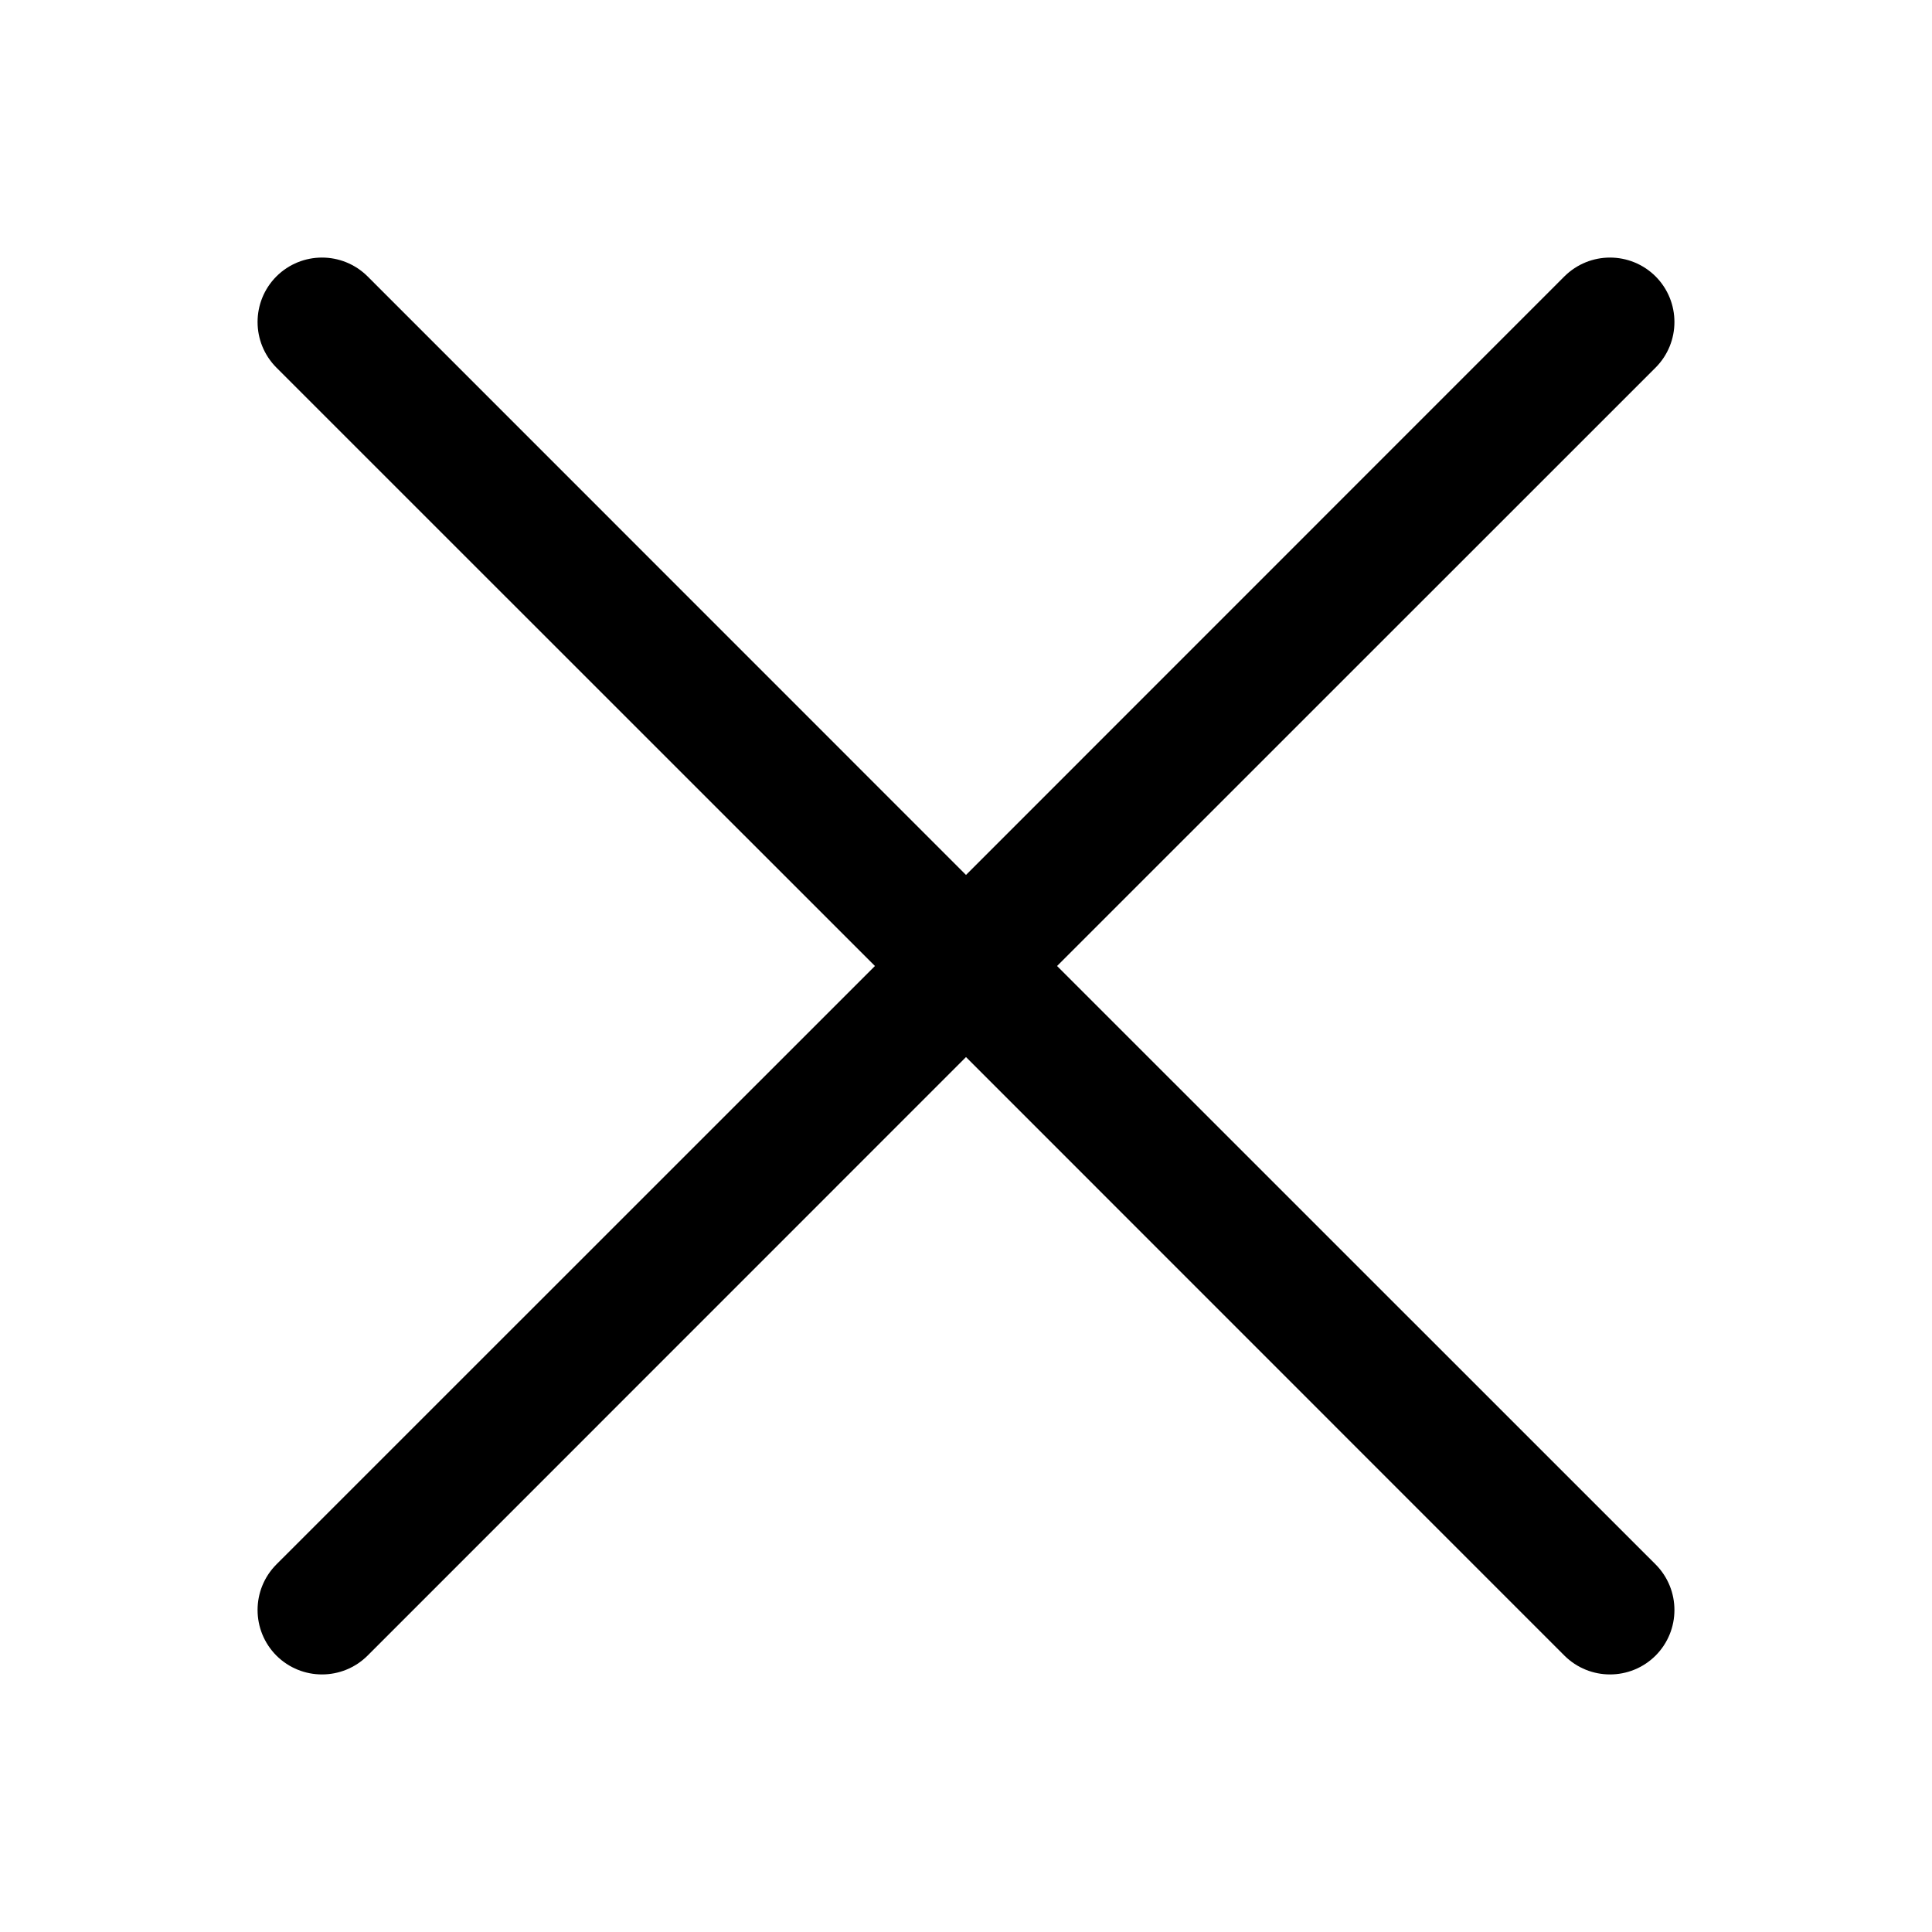
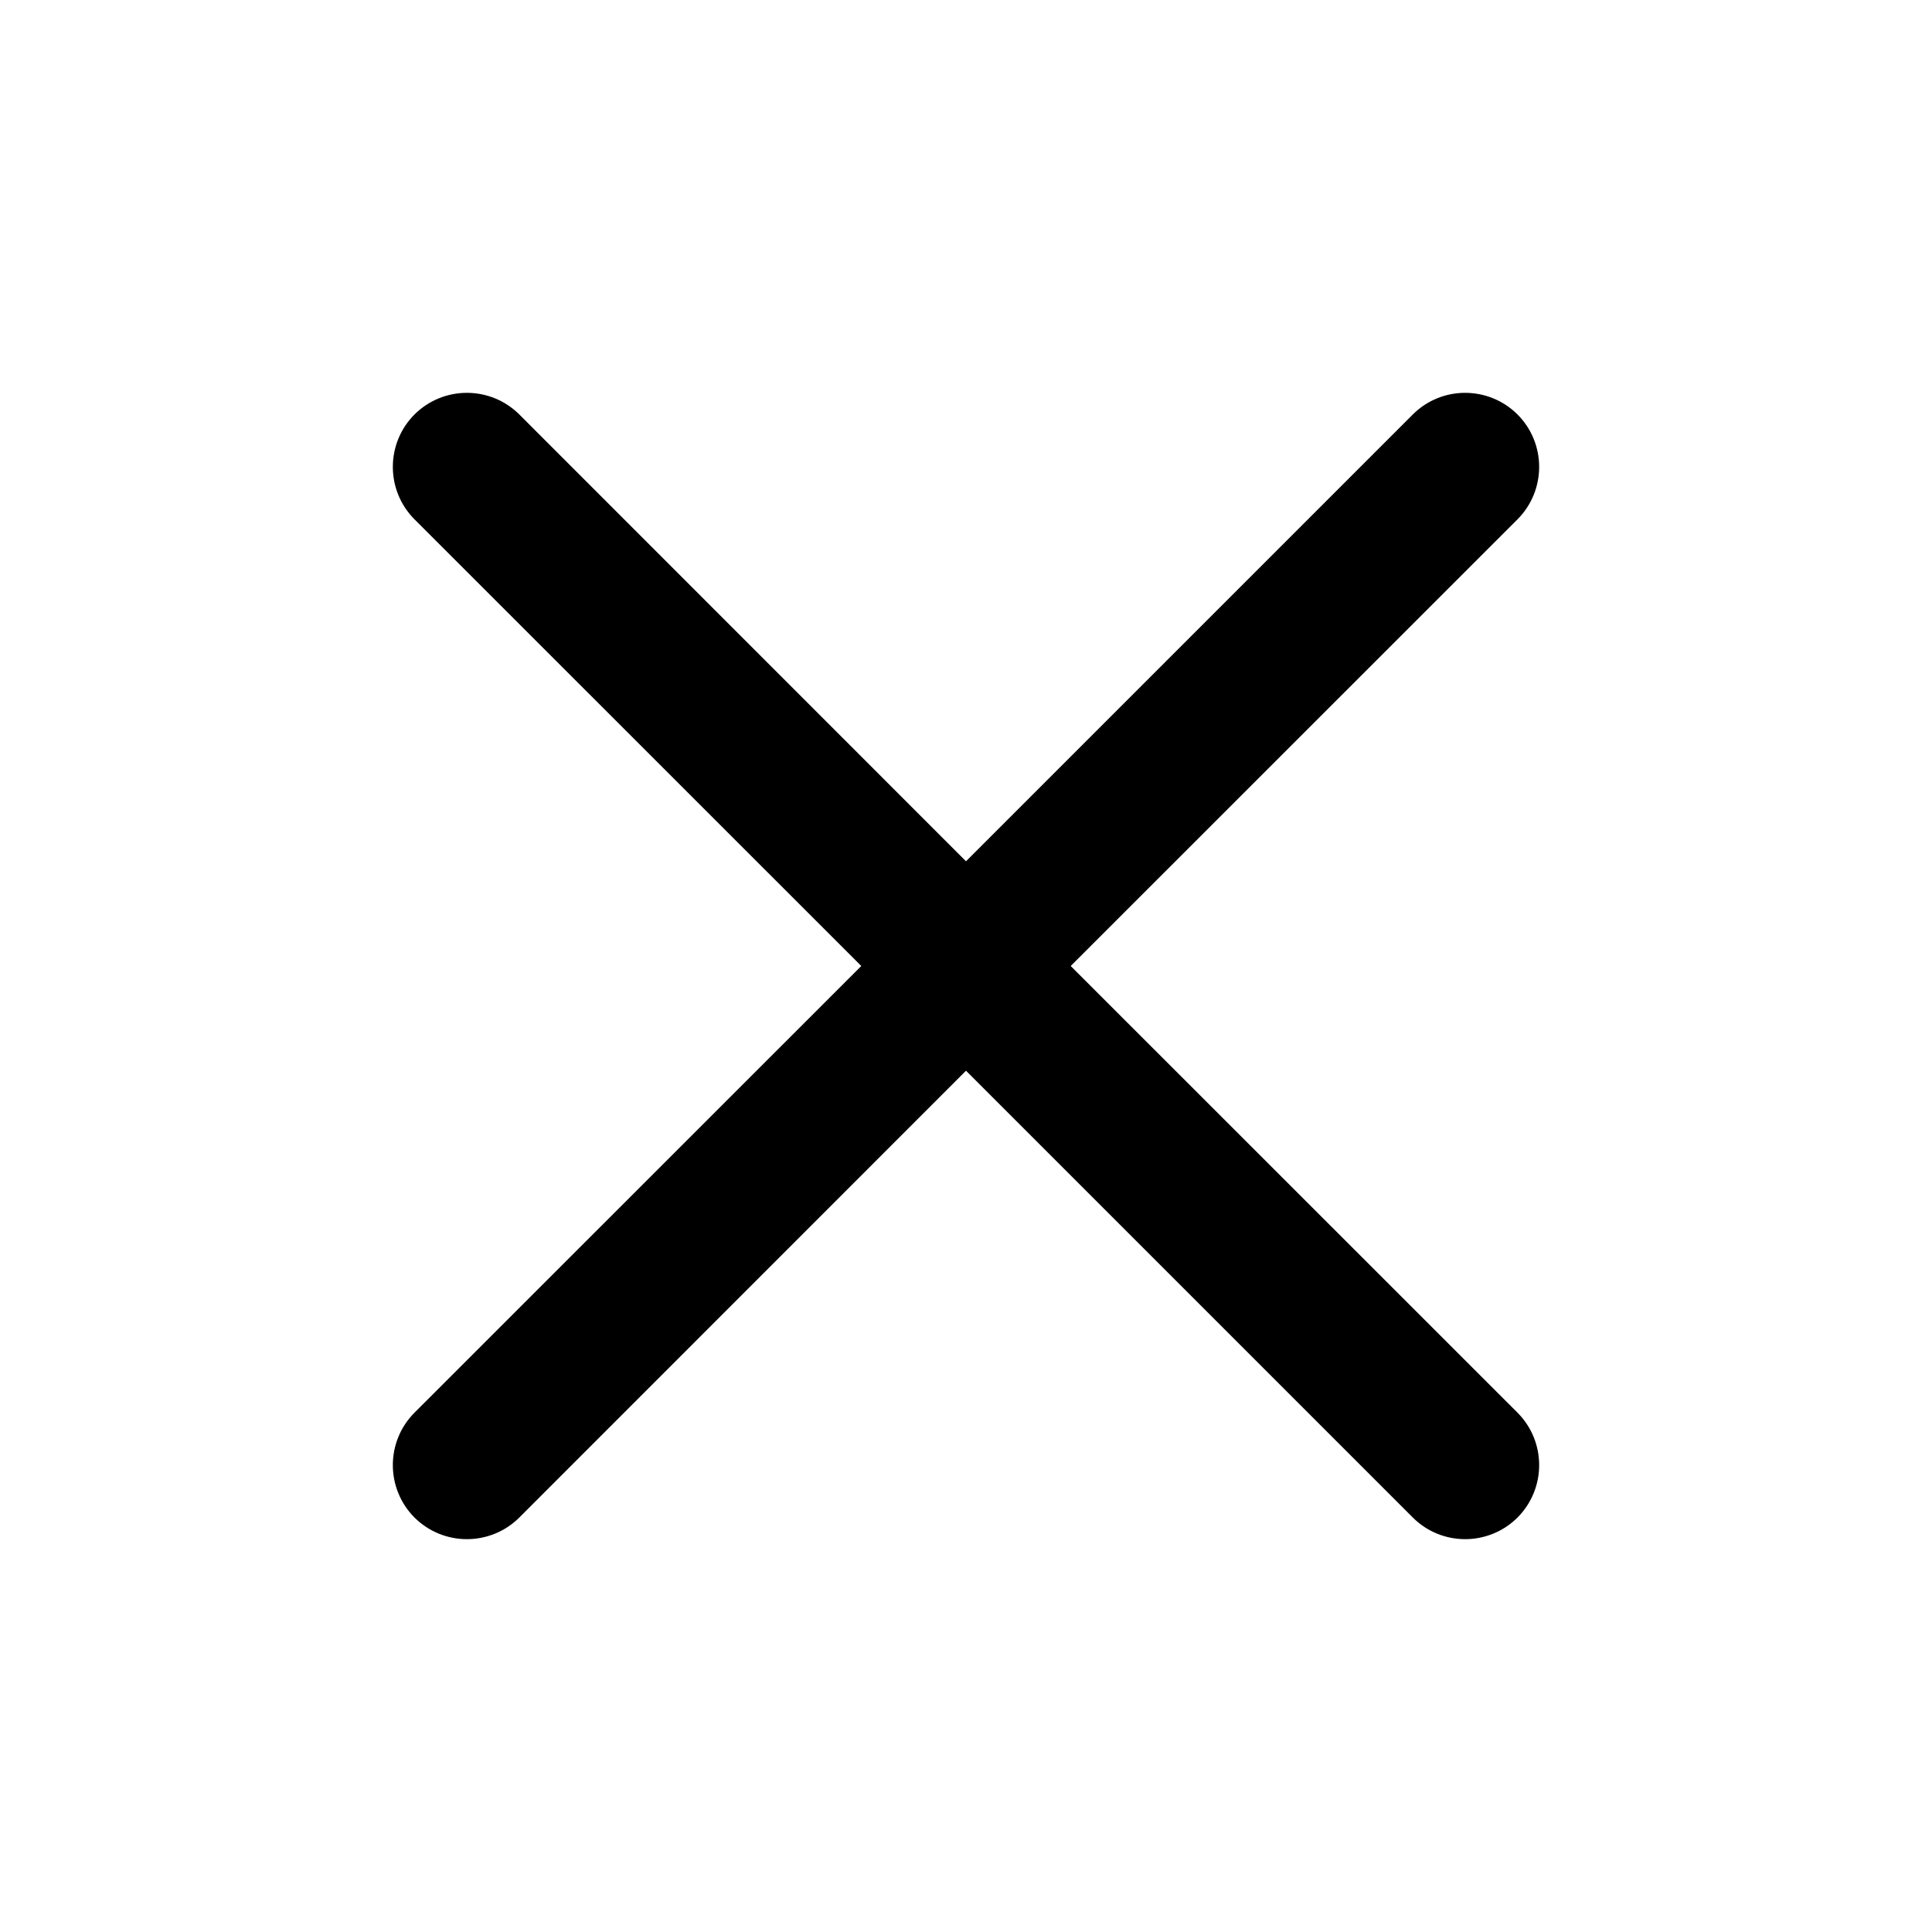
<svg xmlns="http://www.w3.org/2000/svg" width="15" height="15" viewBox="0 0 15 15" fill="none">
-   <path d="M12.854 2.854C13.049 2.658 13.049 2.342 12.854 2.146C12.658 1.951 12.342 1.951 12.146 2.146L7.5 6.793L2.854 2.146C2.658 1.951 2.342 1.951 2.146 2.146C1.951 2.342 1.951 2.658 2.146 2.854L6.793 7.5L2.146 12.146C1.951 12.342 1.951 12.658 2.146 12.854C2.342 13.049 2.658 13.049 2.854 12.854L7.5 8.207L12.146 12.854C12.342 13.049 12.658 13.049 12.854 12.854C13.049 12.658 13.049 12.342 12.854 12.146L8.207 7.5L12.854 2.854Z" fill="currentColor" fill-rule="evenodd" clip-rule="evenodd" />
+   <path d="M11.782 4.032C12.006 3.807 12.006 3.443 11.782 3.218C11.557 2.994 11.193 2.994 10.969 3.218L7.5 6.687L4.032 3.218C3.807 2.994 3.443 2.994 3.218 3.218C2.994 3.443 2.994 3.807 3.218 4.032L6.687 7.5L3.218 10.968C2.994 11.193 2.994 11.557 3.218 11.782C3.443 12.006 3.807 12.006 4.032 11.782L7.5 8.313L10.969 11.782C11.193 12.006 11.557 12.006 11.782 11.782C12.006 11.557 12.006 11.193 11.782 10.968L8.313 7.5L11.782 4.032Z" fill="currentColor" fill-rule="evenodd" clip-rule="evenodd" />
</svg>
